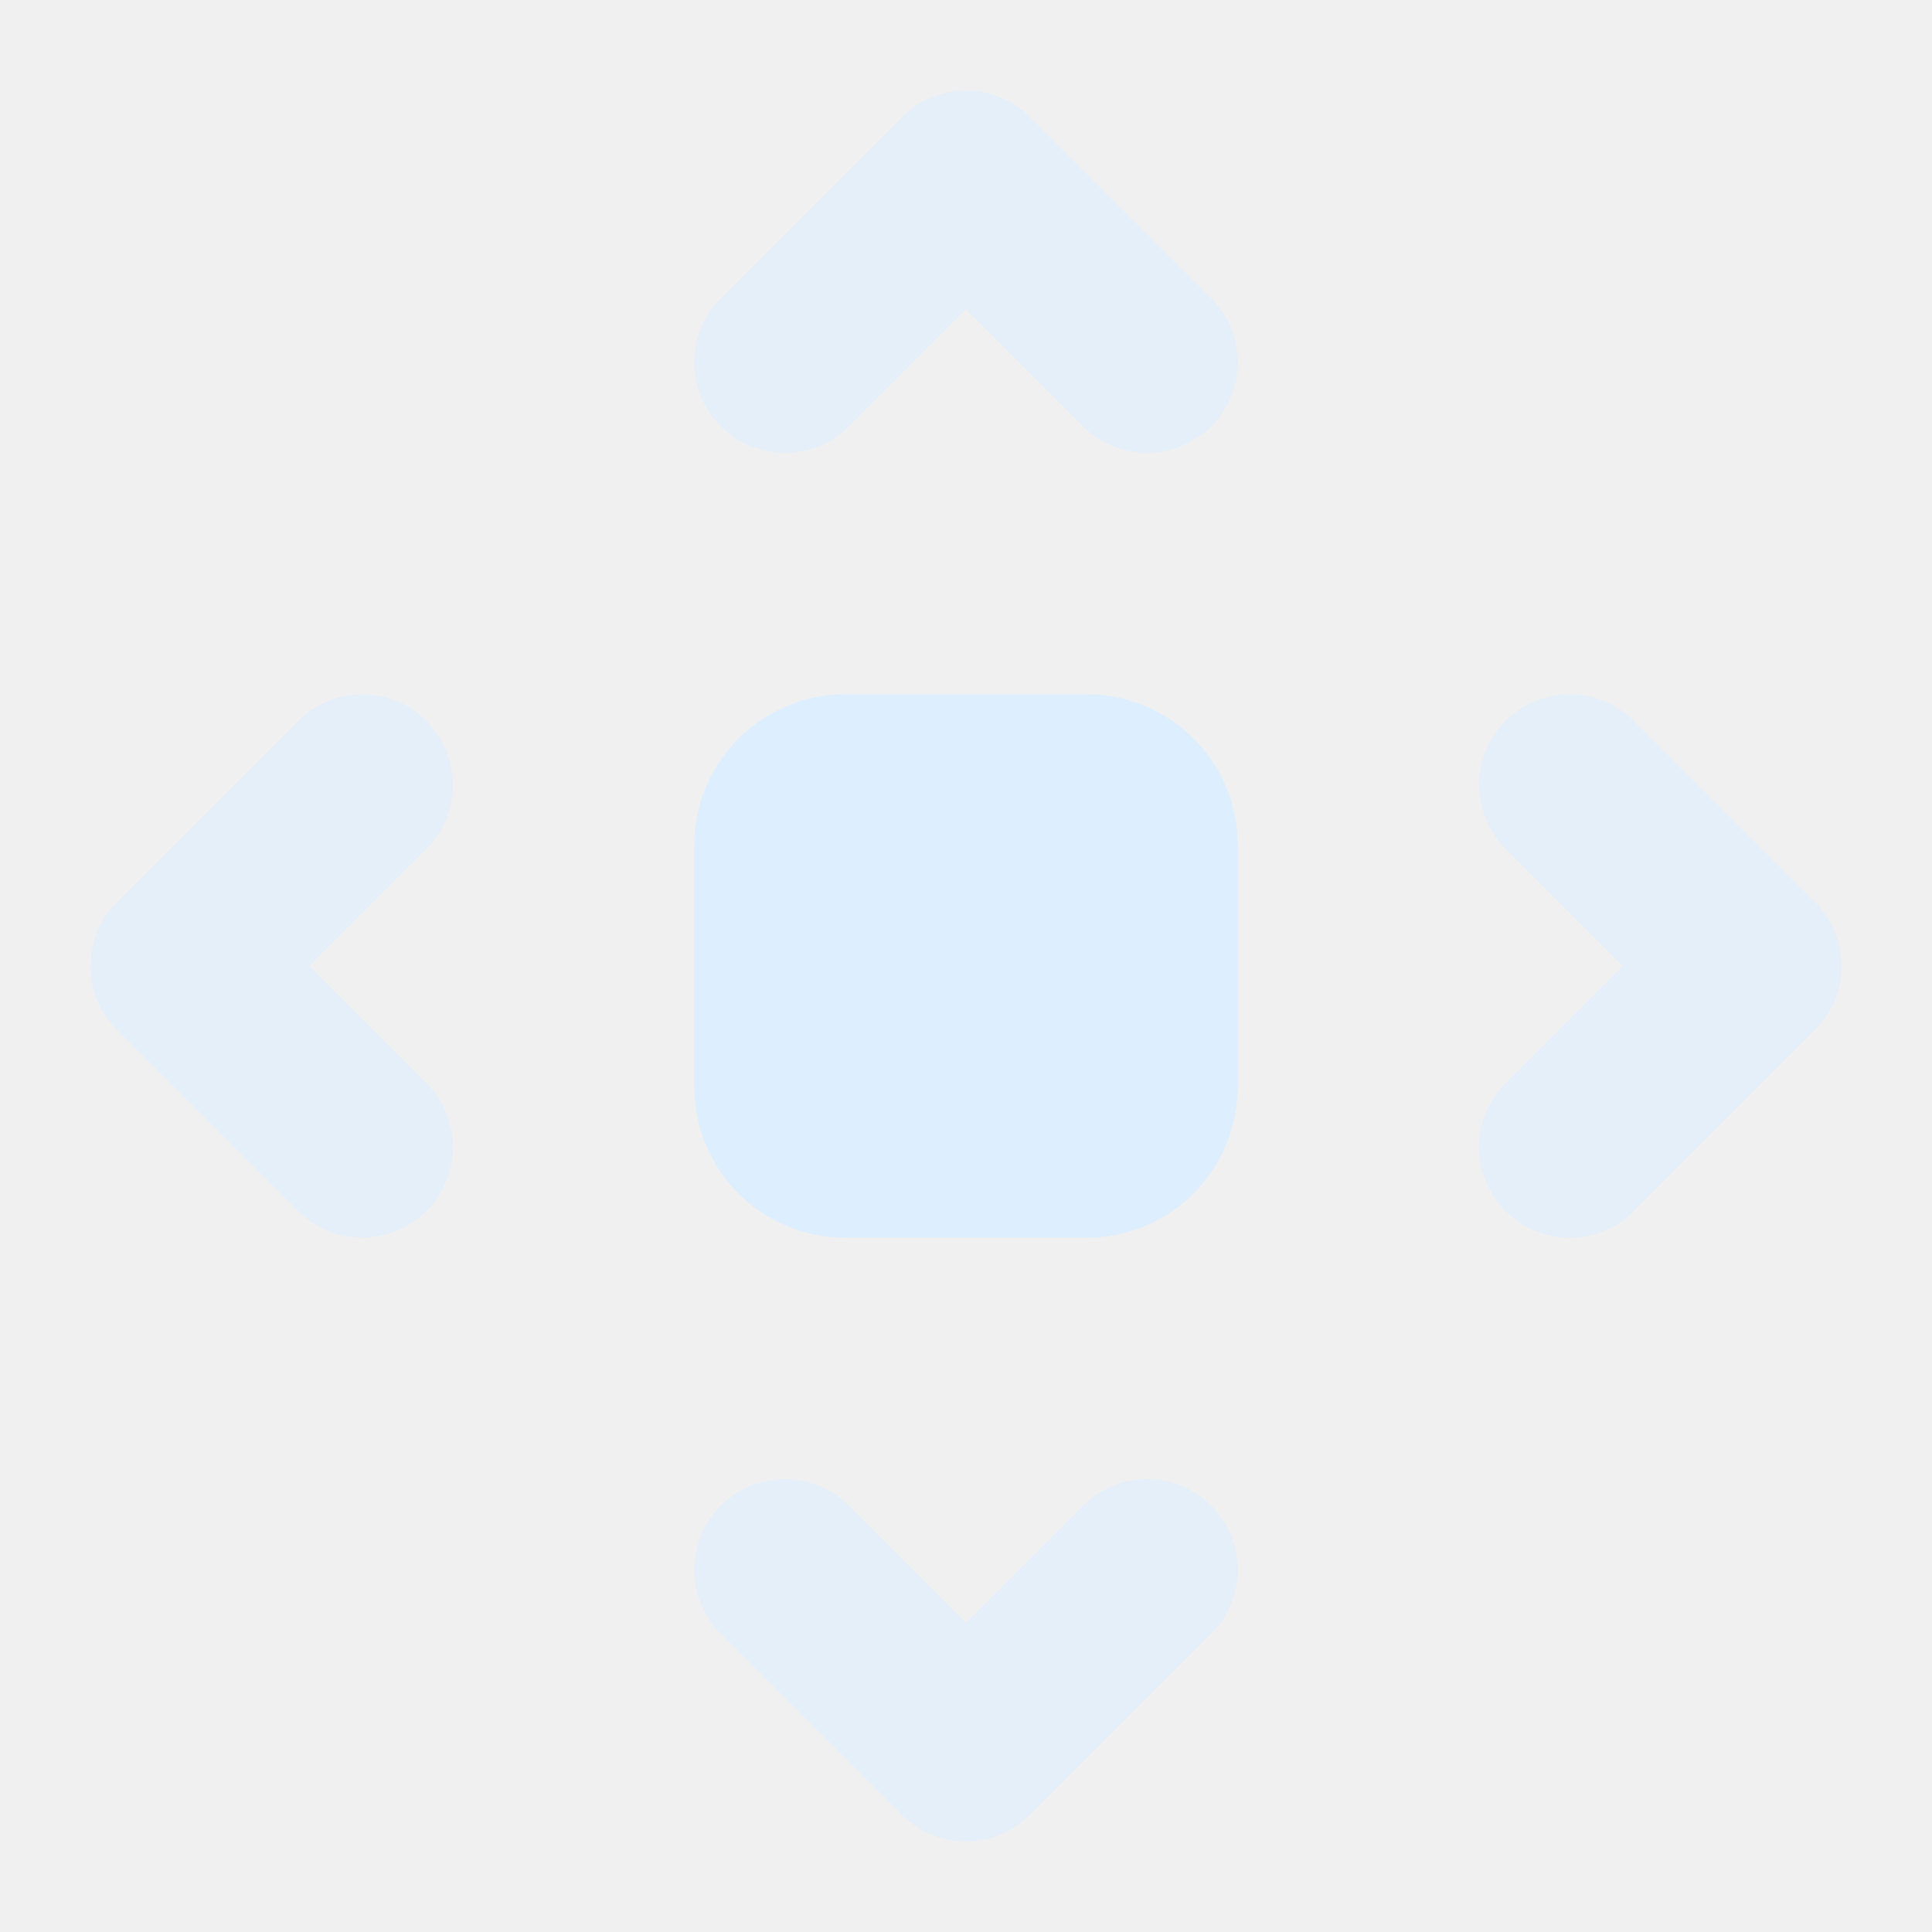
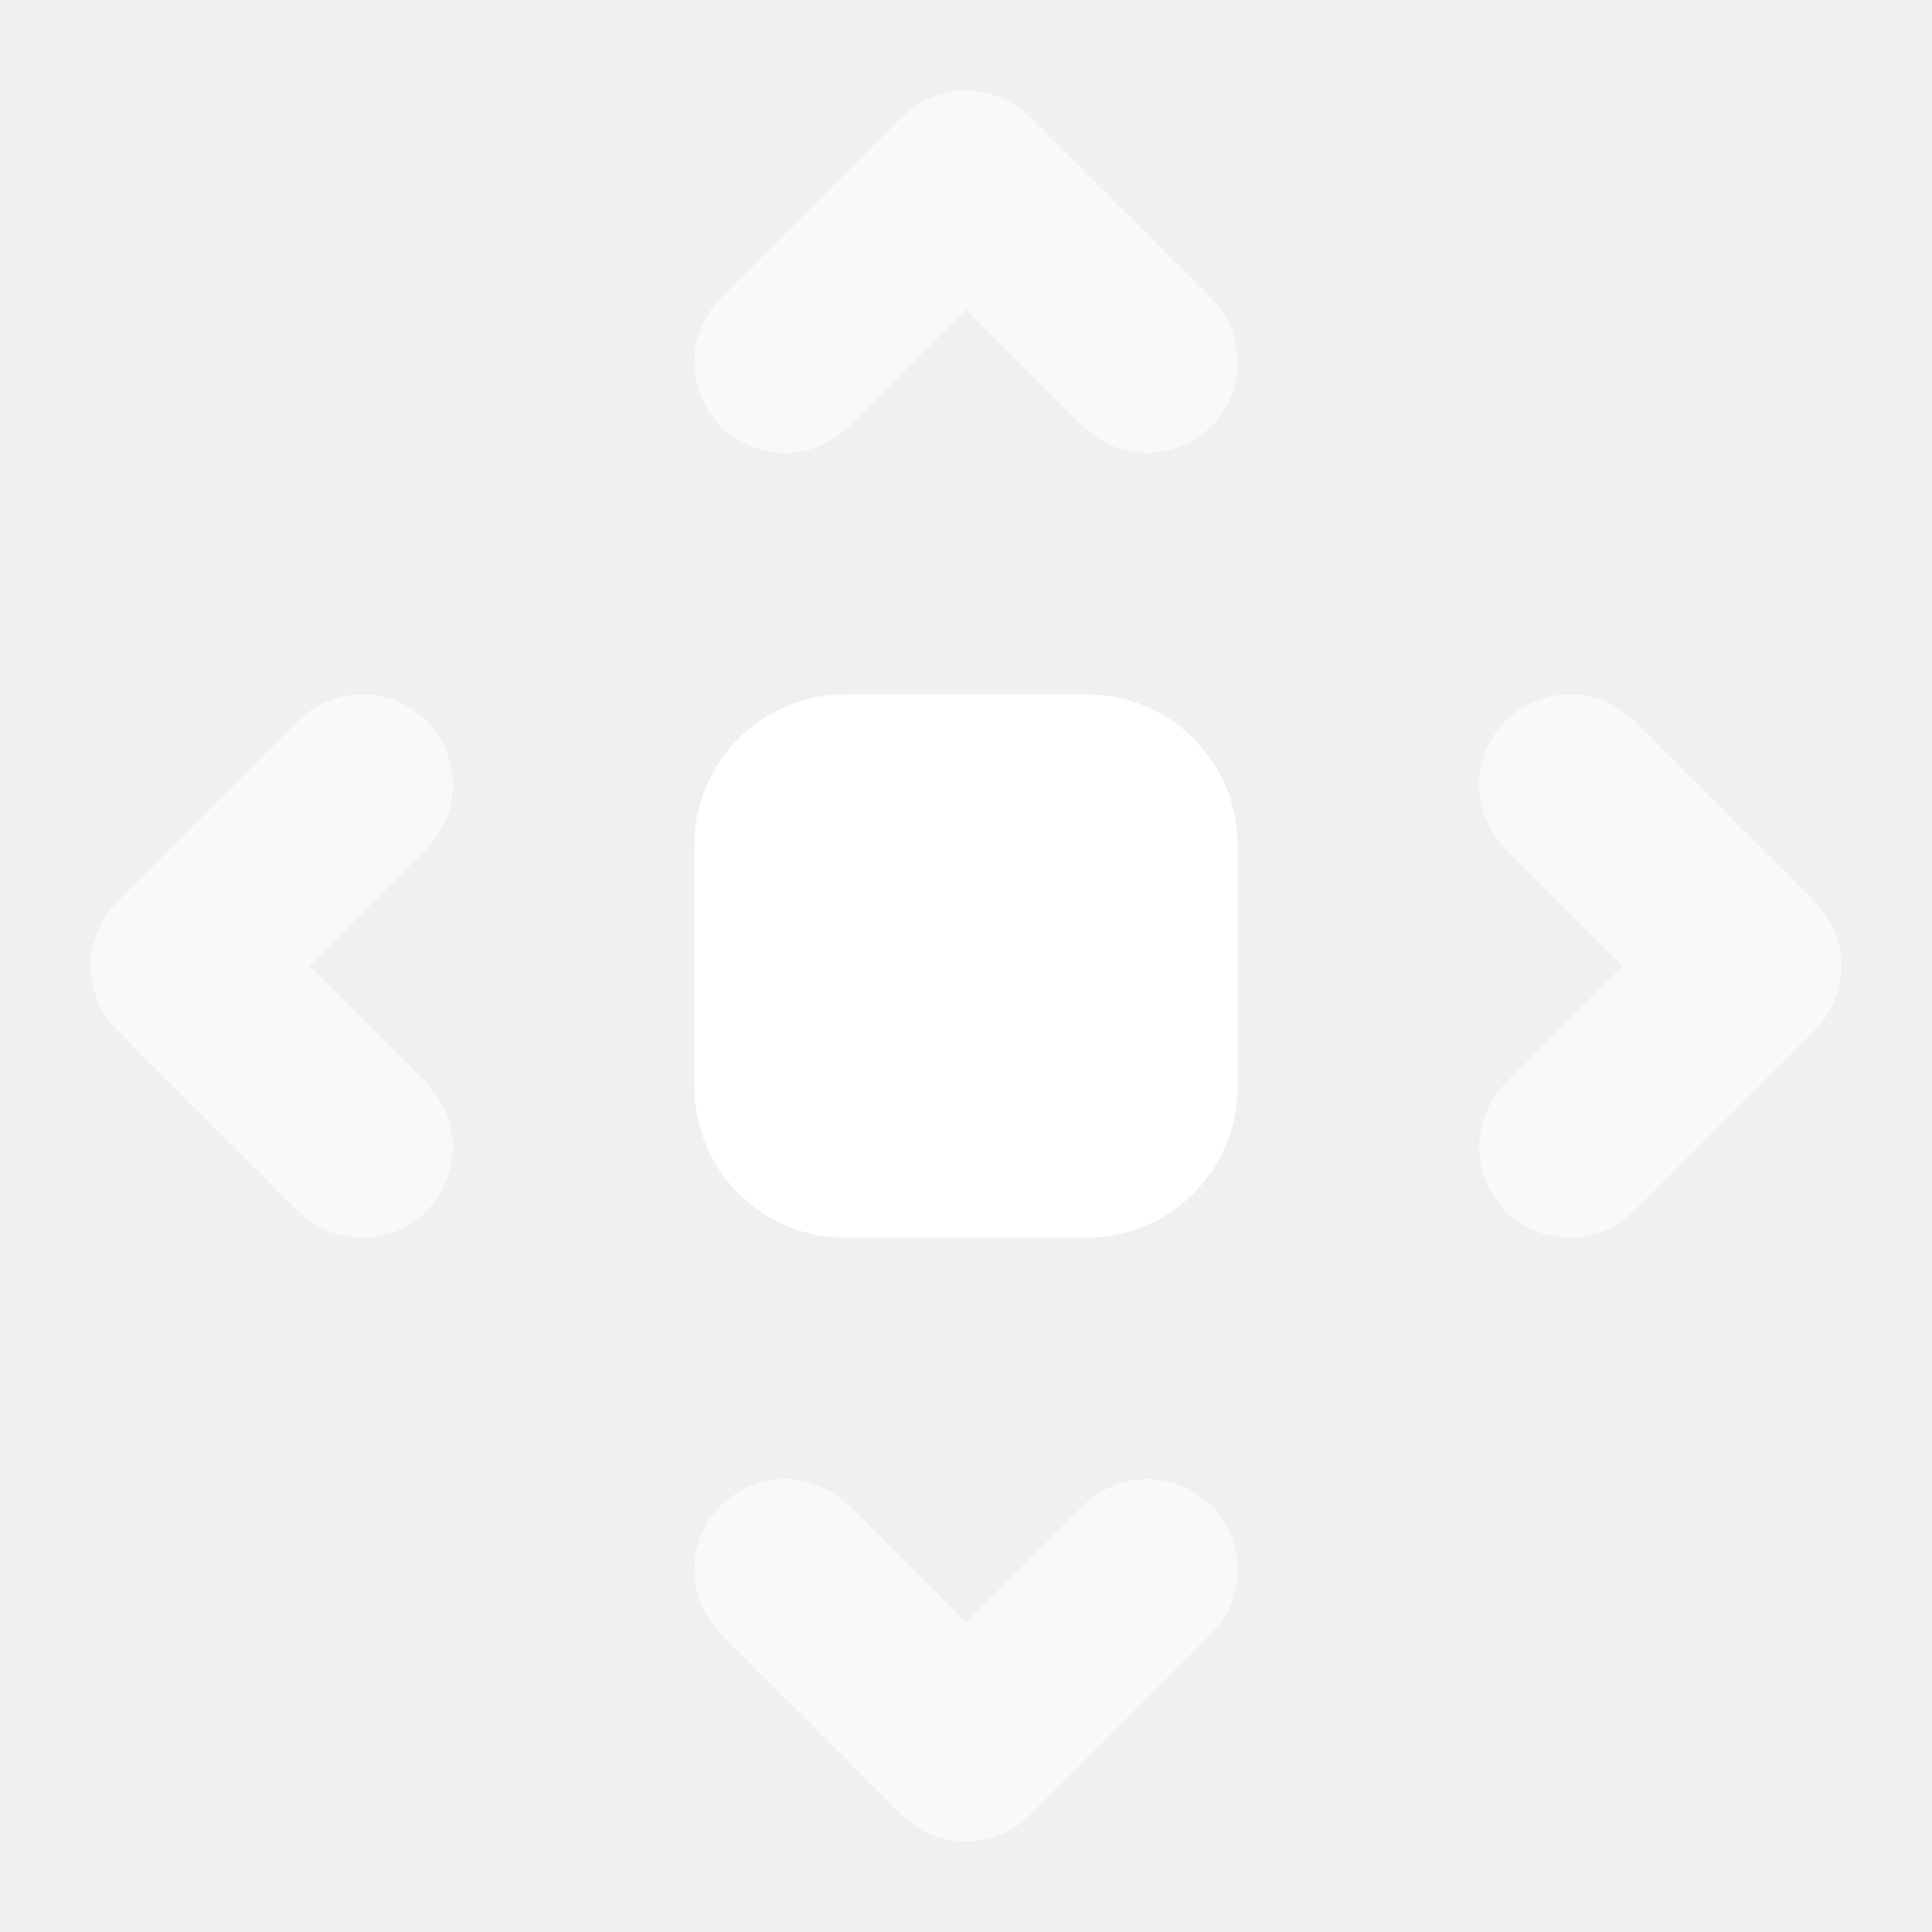
<svg xmlns="http://www.w3.org/2000/svg" width="16" height="16">
-   <rect x="5.75" y="5.75" width="4.5" height="4.5" rx="1.25" fill="#def" />
-   <path d="M13 6.5l1.5 1.5-1.5 1.5M6.5 13l1.5 1.5 1.5-1.5M3 6.5l-1.5 1.5 1.5 1.5M6.5 3l1.5-1.5 1.5 1.5v0" fill="none" stroke="#def" stroke-width="1.5" stroke-linecap="round" stroke-linejoin="round" opacity=".6" />
+   <rect x="5.75" y="5.75" width="4.5" height="4.5" rx="1.25" fill="#fff" />
+   <path d="M13 6.5l1.5 1.5-1.5 1.5M6.5 13l1.5 1.5 1.5-1.5M3 6.5l-1.5 1.5 1.5 1.5M6.5 3l1.5-1.5 1.5 1.5v0" fill="none" stroke="#fff" stroke-width="1.5" stroke-linecap="round" stroke-linejoin="round" opacity=".6" />
</svg>
